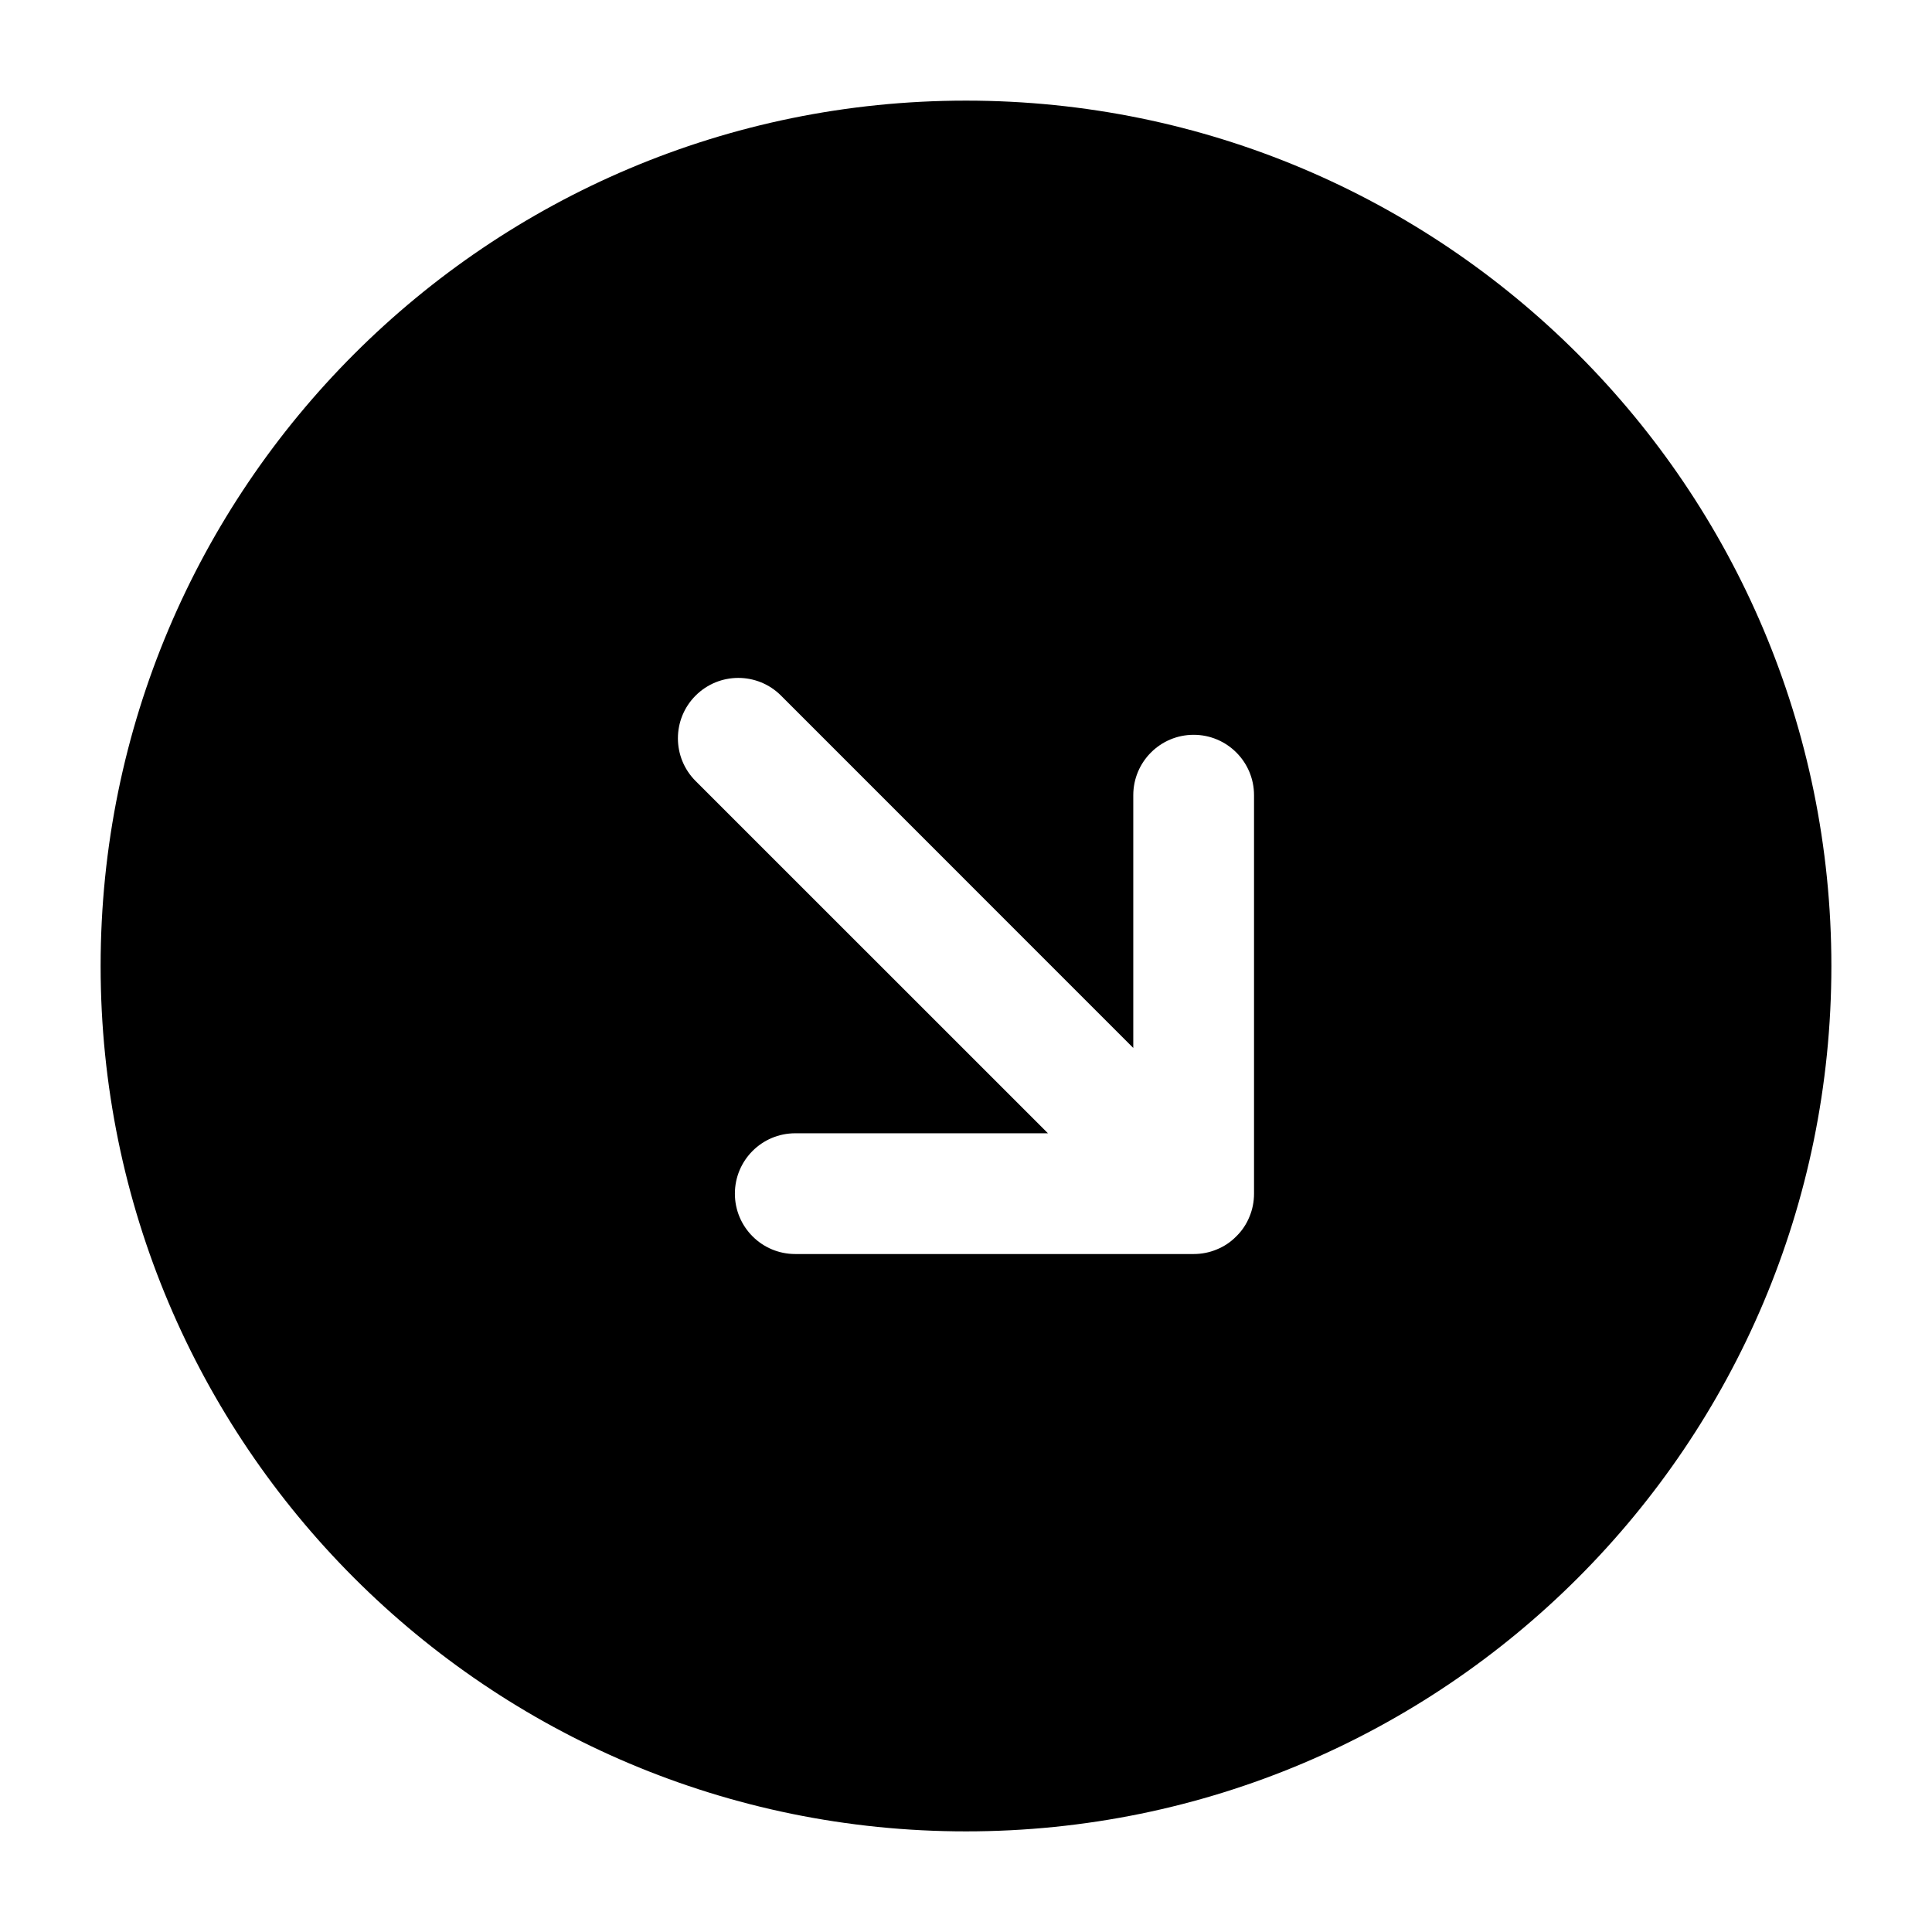
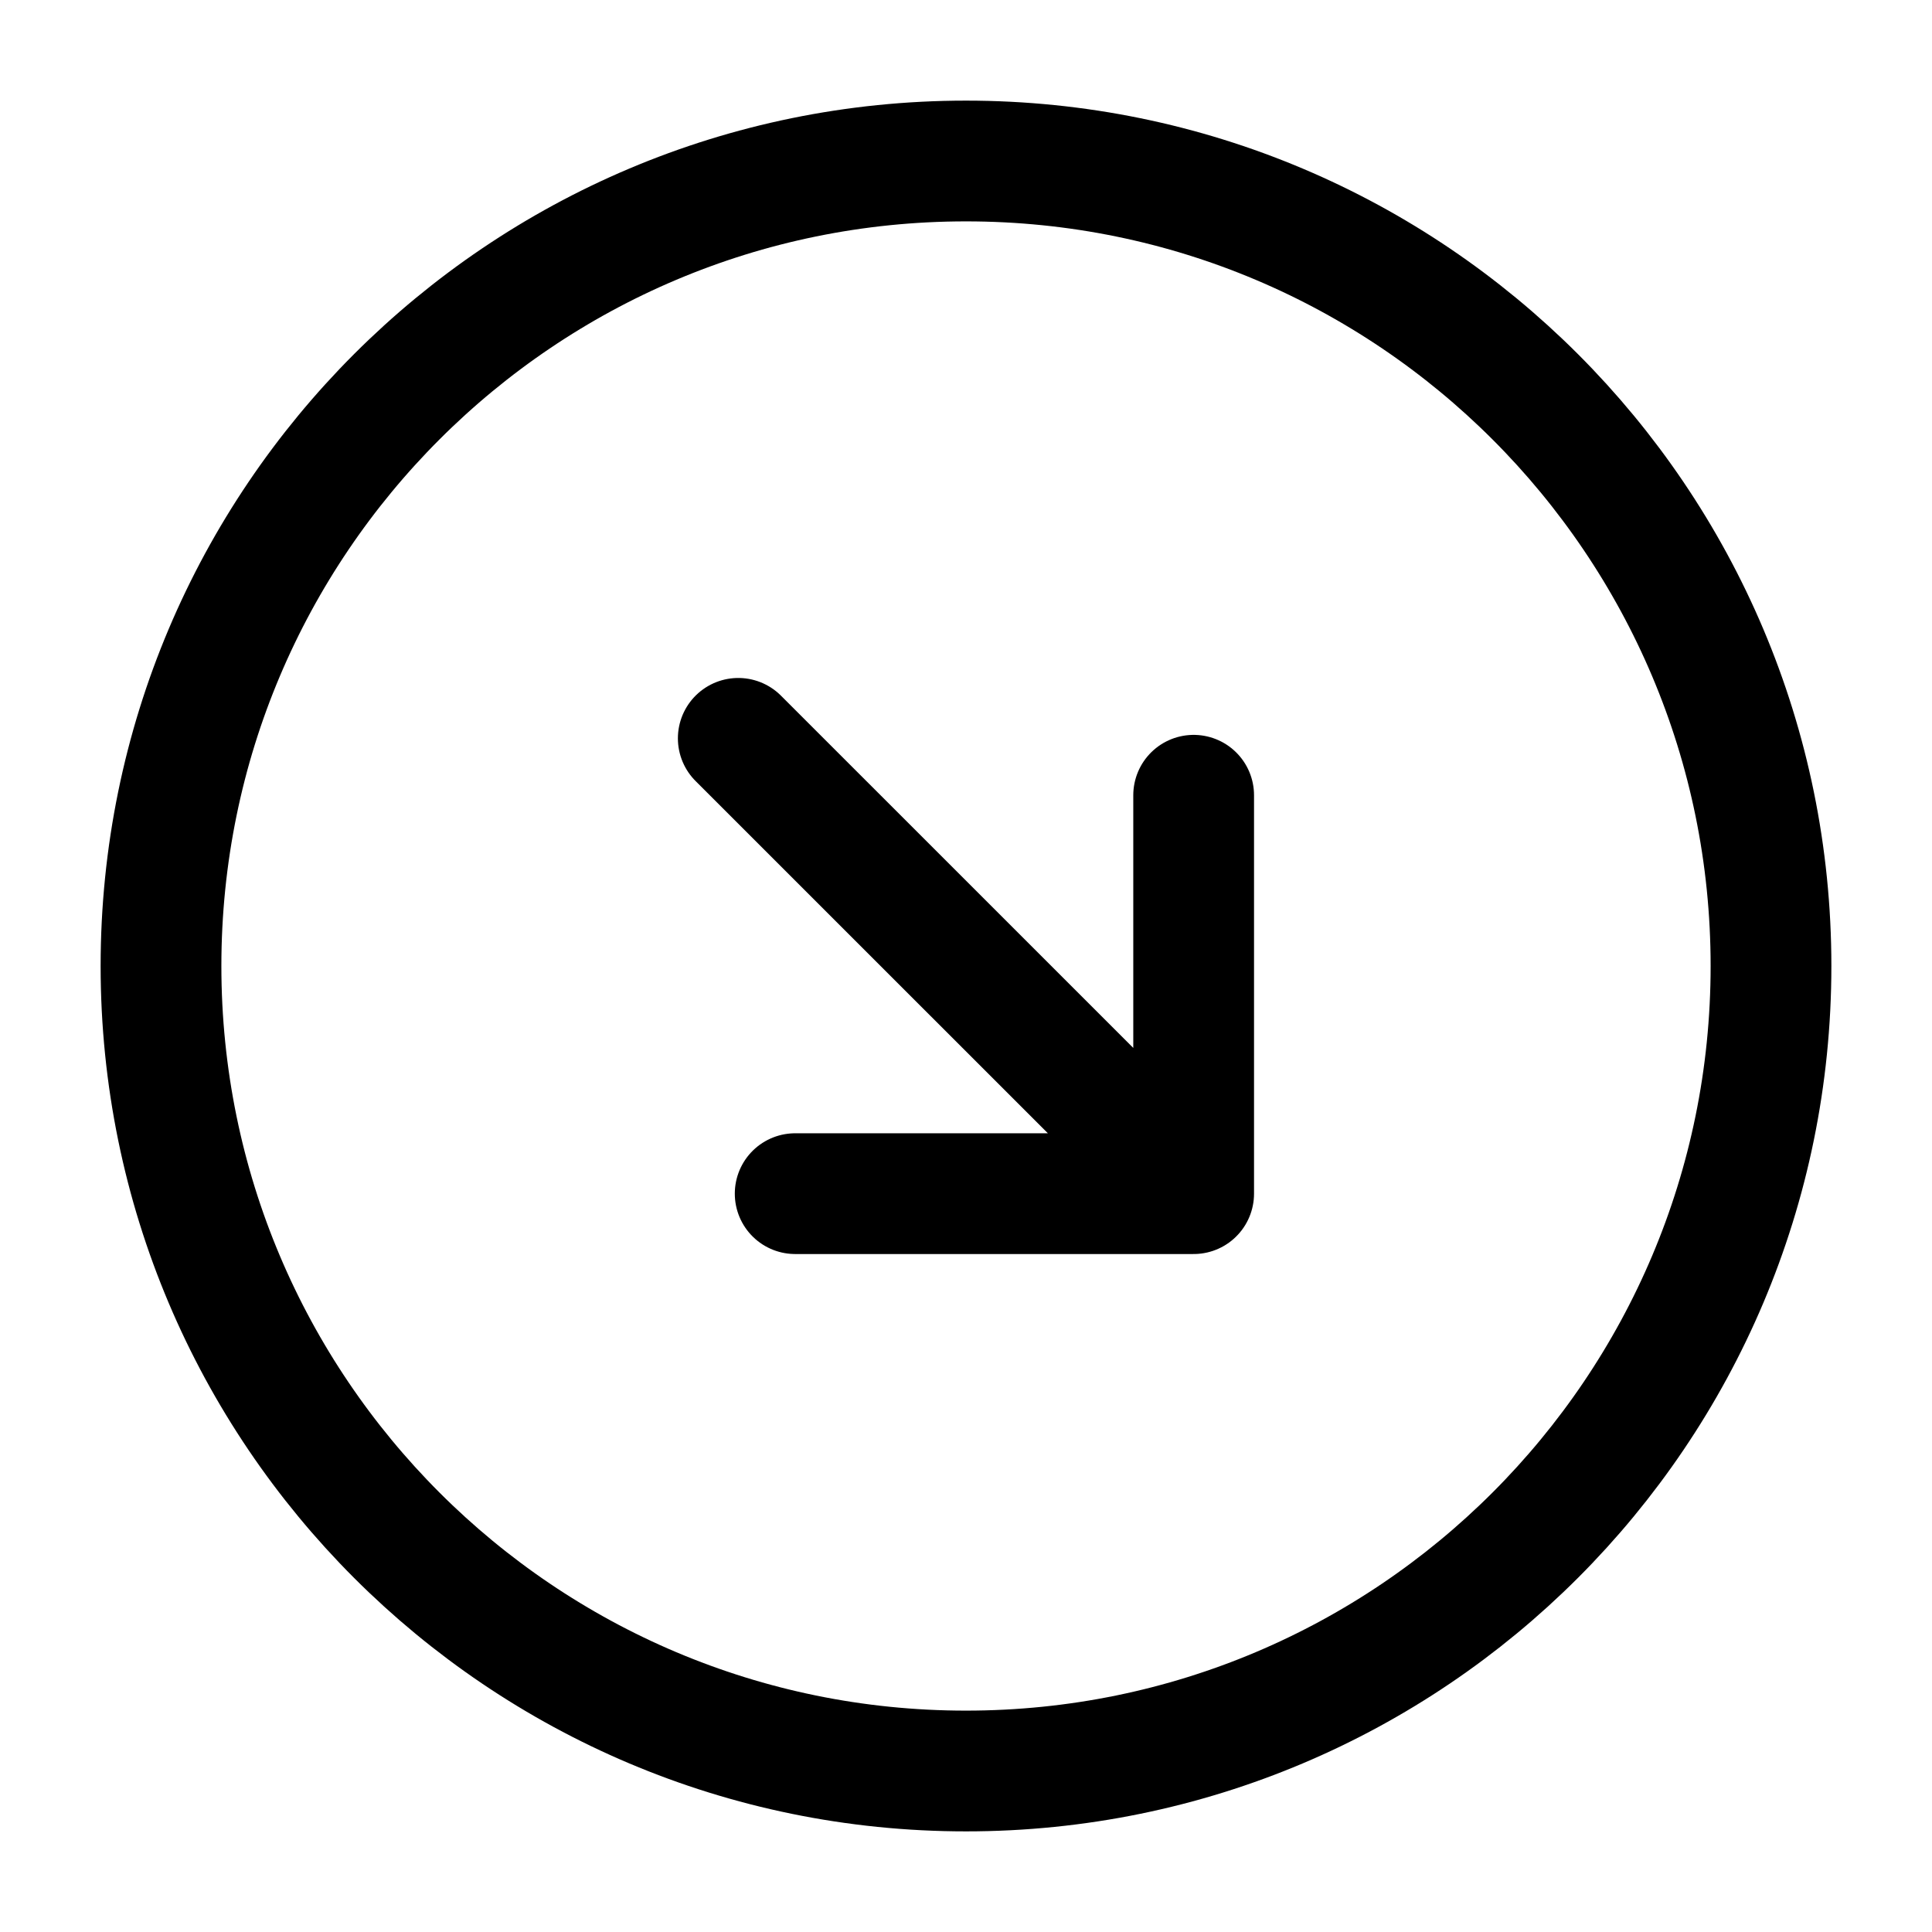
- <svg xmlns="http://www.w3.org/2000/svg" width="24" height="24" viewBox="0 0 24 24" fill="none">
-   <path fill-rule="evenodd" clip-rule="evenodd" d="M12 1.25C6.063 1.25 1.25 6.063 1.25 12C1.25 17.937 6.063 22.75 12 22.75C17.937 22.75 22.75 17.937 22.75 12C22.75 6.063 17.937 1.25 12 1.25ZM9.702 8.641C9.409 8.348 8.934 8.348 8.641 8.641C8.348 8.934 8.348 9.409 8.641 9.702L13.018 14.078H9.879C9.464 14.078 9.129 14.414 9.129 14.828C9.129 15.242 9.464 15.578 9.879 15.578H14.828C14.93 15.578 15.027 15.558 15.115 15.521C15.204 15.485 15.287 15.431 15.358 15.358C15.431 15.287 15.485 15.204 15.521 15.115C15.558 15.027 15.578 14.93 15.578 14.828V9.878C15.578 9.464 15.242 9.128 14.828 9.128C14.414 9.128 14.078 9.464 14.078 9.878V13.018L9.702 8.641Z" fill="currentColor" />
+ <svg xmlns="http://www.w3.org/2000/svg" width="24" height="24" viewBox="0 0 24 24" stroke-width="1.5" fill="none">
+   <path d="M9.171 9.172L14.828 14.828M14.828 14.828H9.878M14.828 14.828V9.879" stroke="currentColor" stroke-linecap="round" stroke-linejoin="round" />
+   <path d="M12 22C17.523 22 22 17.523 22 12C22 6.477 17.523 2 12 2C6.477 2 2 6.477 2 12C2 17.523 6.477 22 12 22Z" stroke="currentColor" stroke-linecap="round" stroke-linejoin="round" />
</svg>
